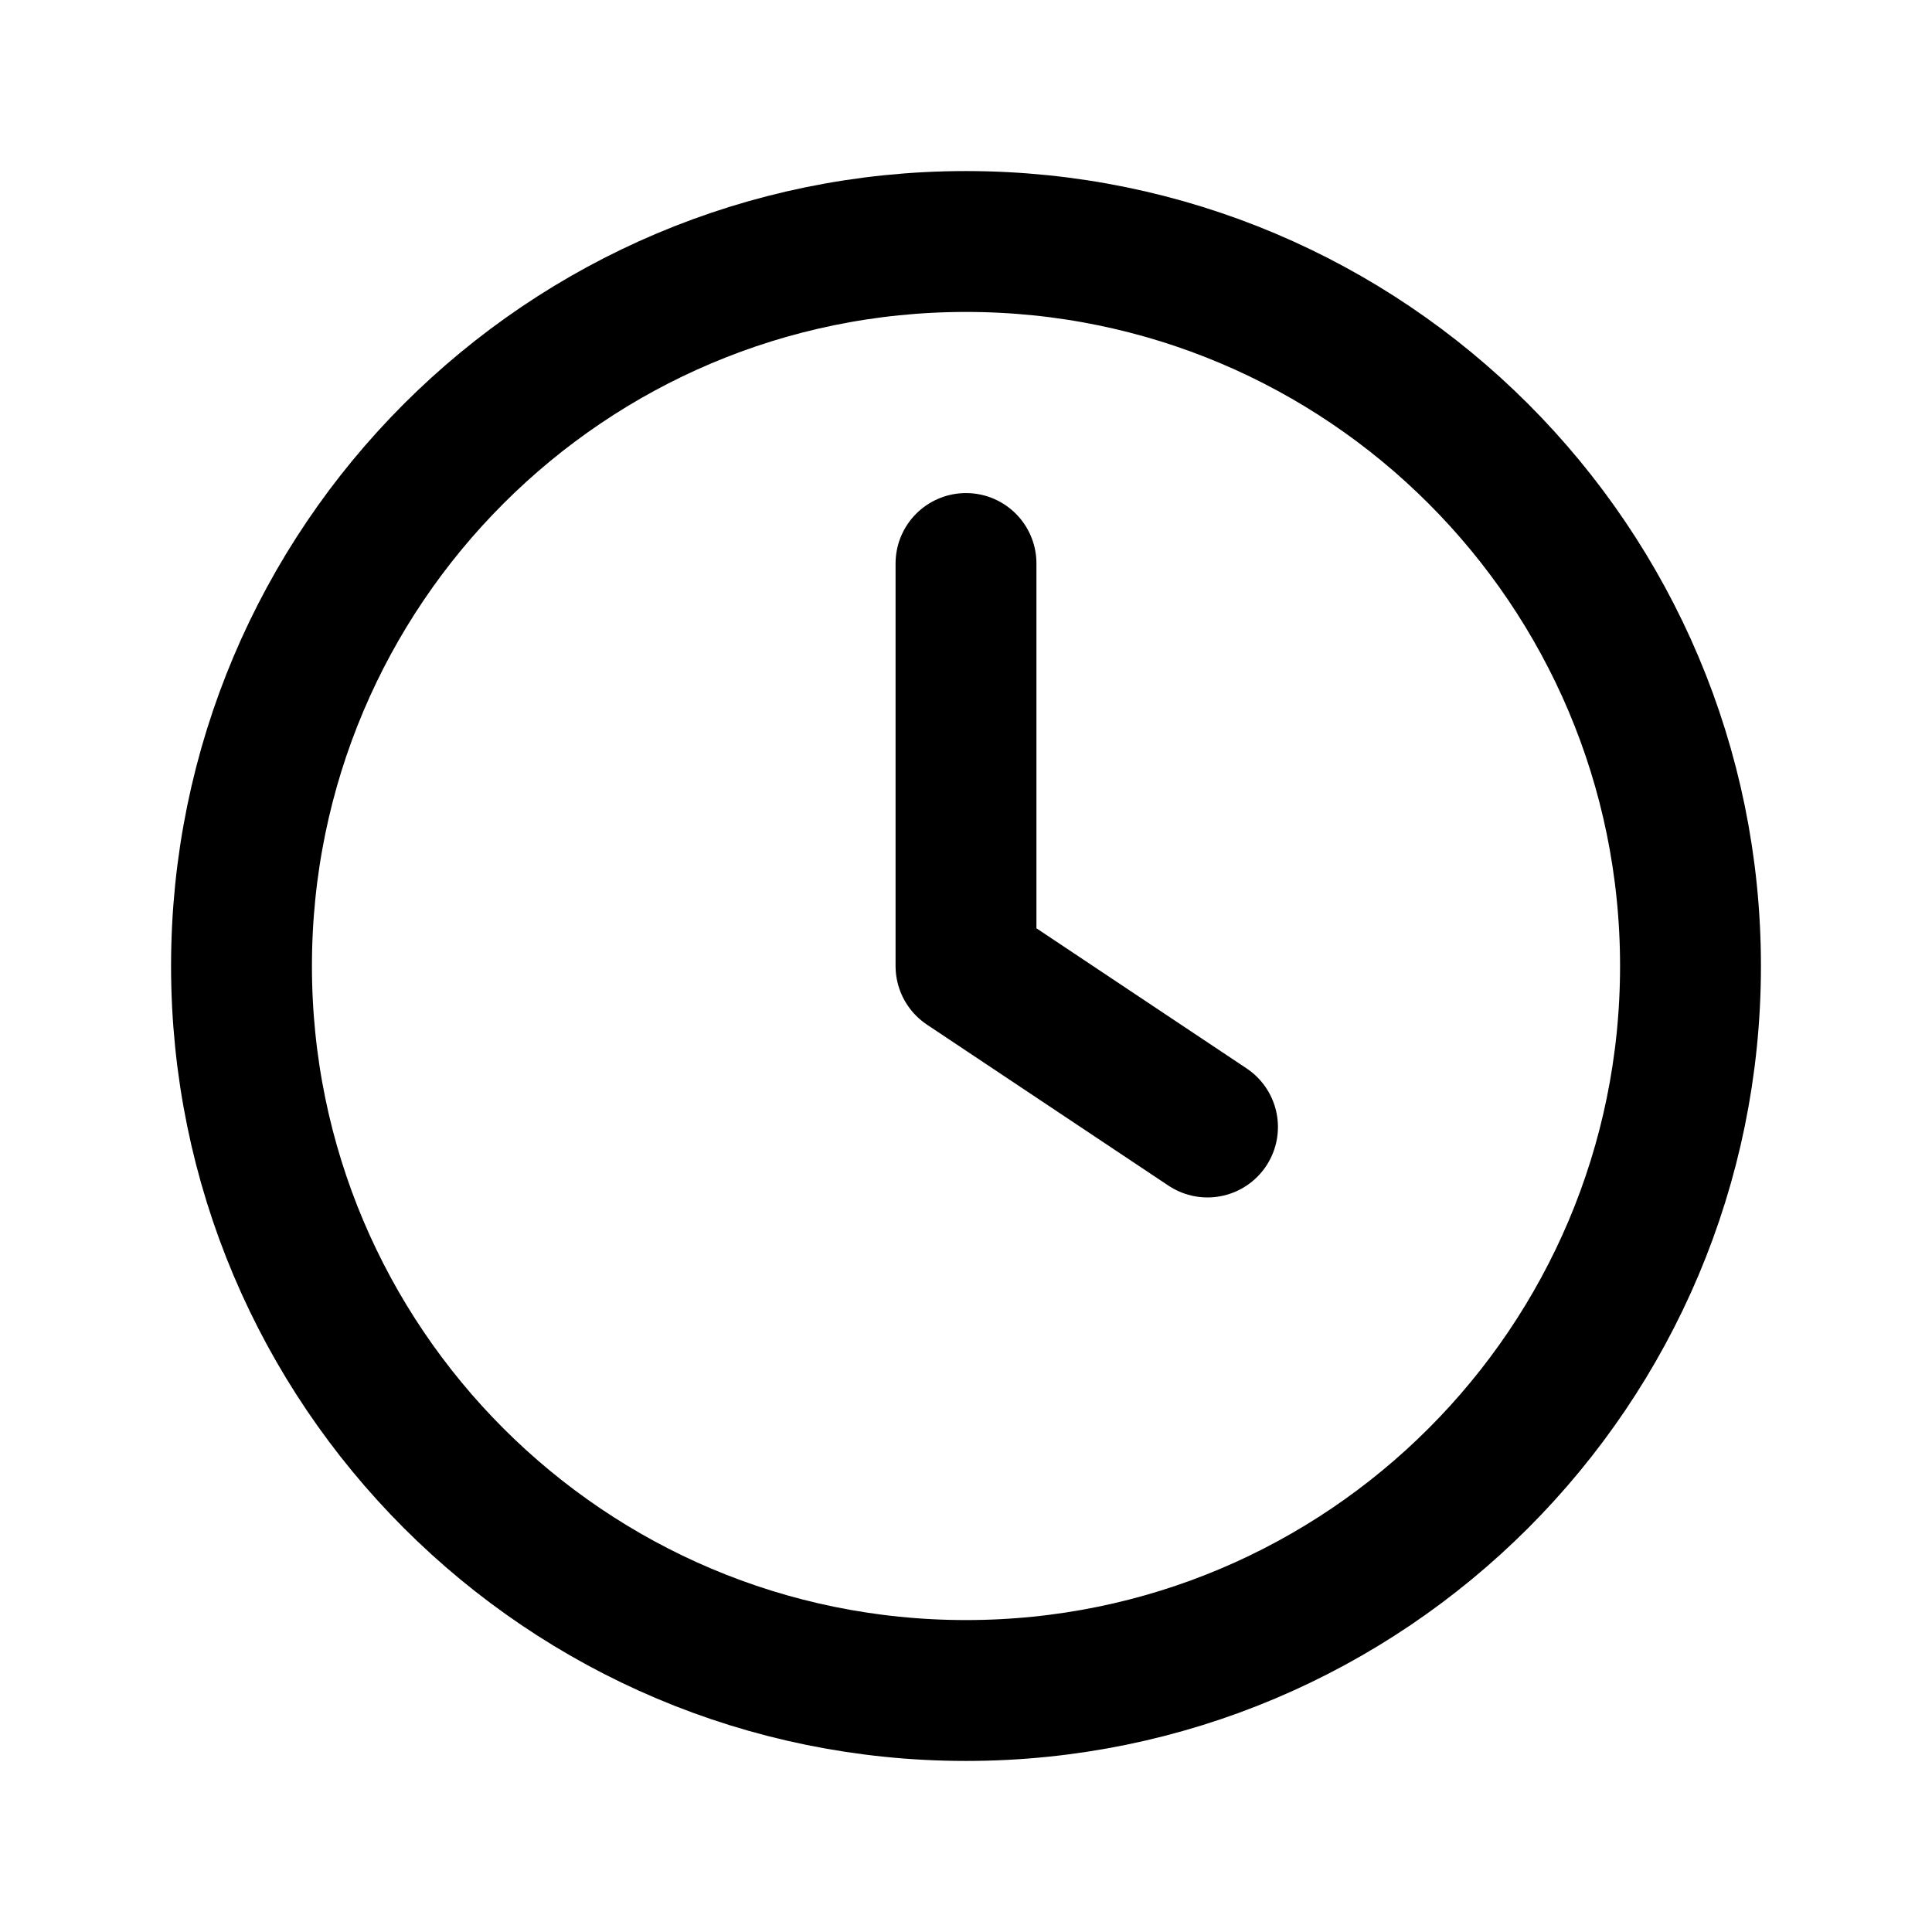
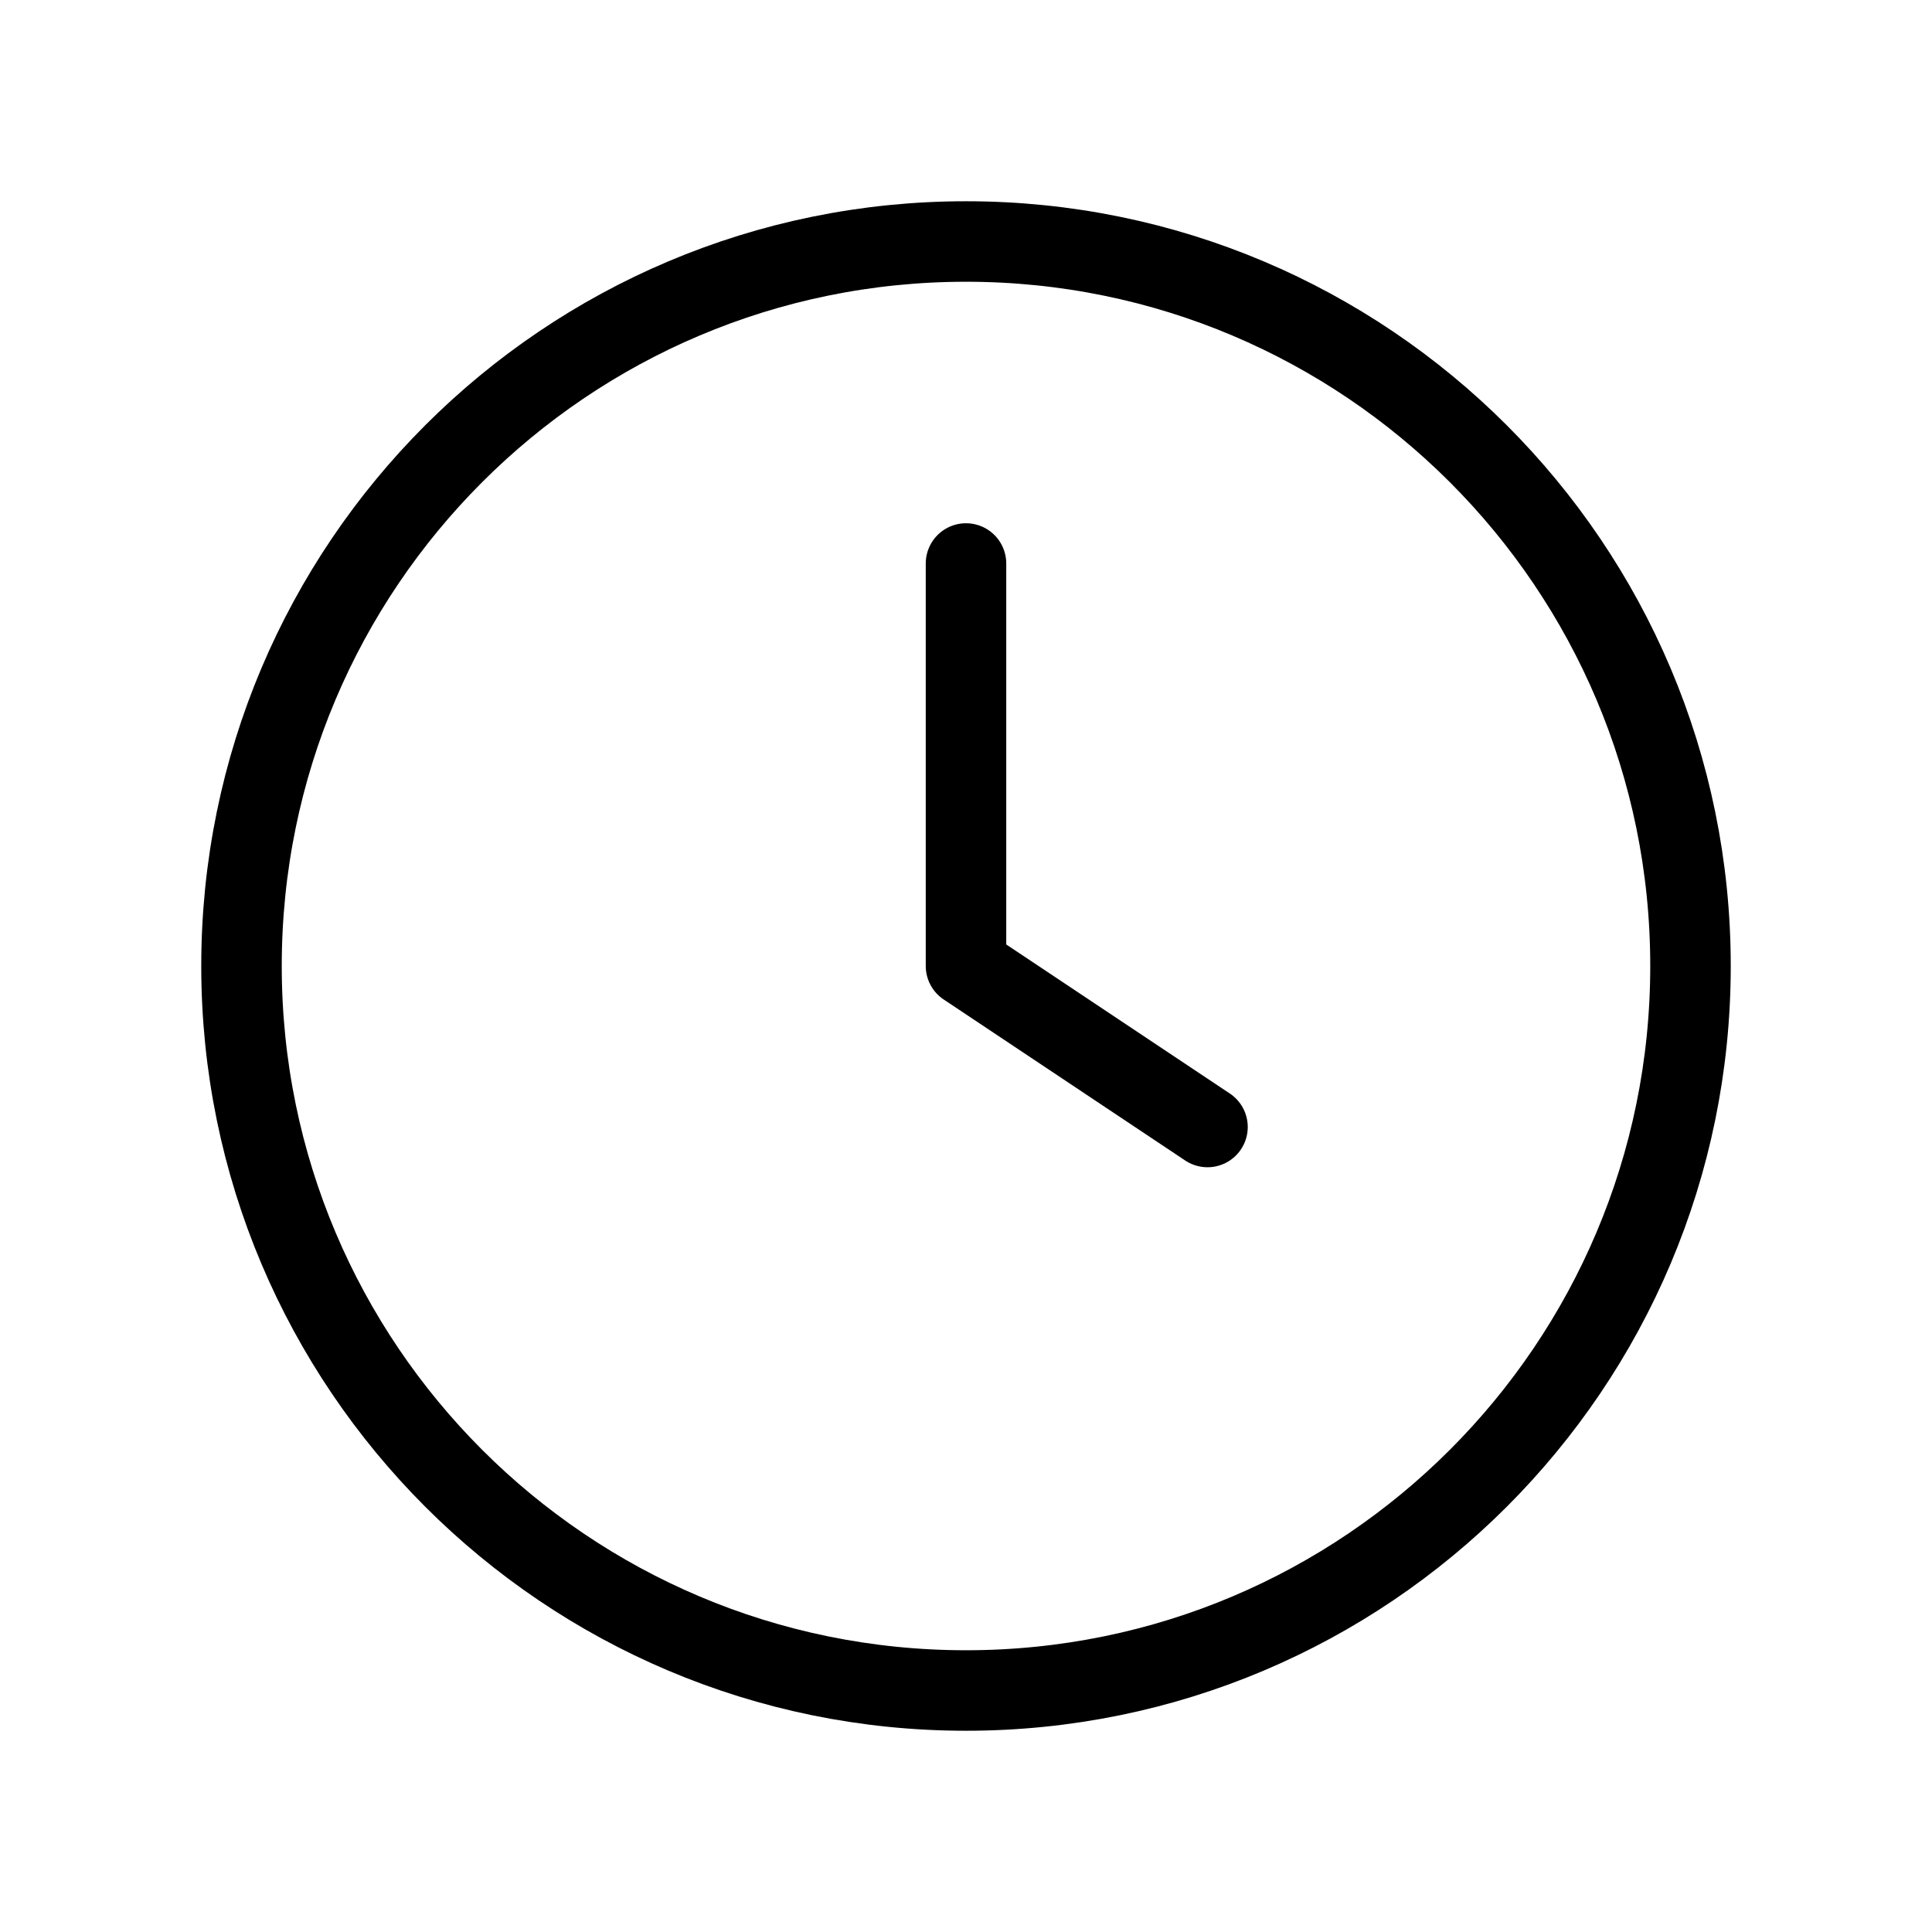
- <svg xmlns="http://www.w3.org/2000/svg" viewBox="0 0 24 24" width="24" height="24" fill="none" stroke="currentColor" stroke-width="1.75" stroke-linecap="round" stroke-linejoin="round">
+ <svg xmlns="http://www.w3.org/2000/svg" viewBox="0 0 24 24" width="24" height="24" fill="none" stroke="currentColor" stroke-width="1" stroke-linecap="round" stroke-linejoin="round">
  <circle cx="12" cy="12" r="9" />
  <path d="M12 7v5l3 2" />
</svg>
